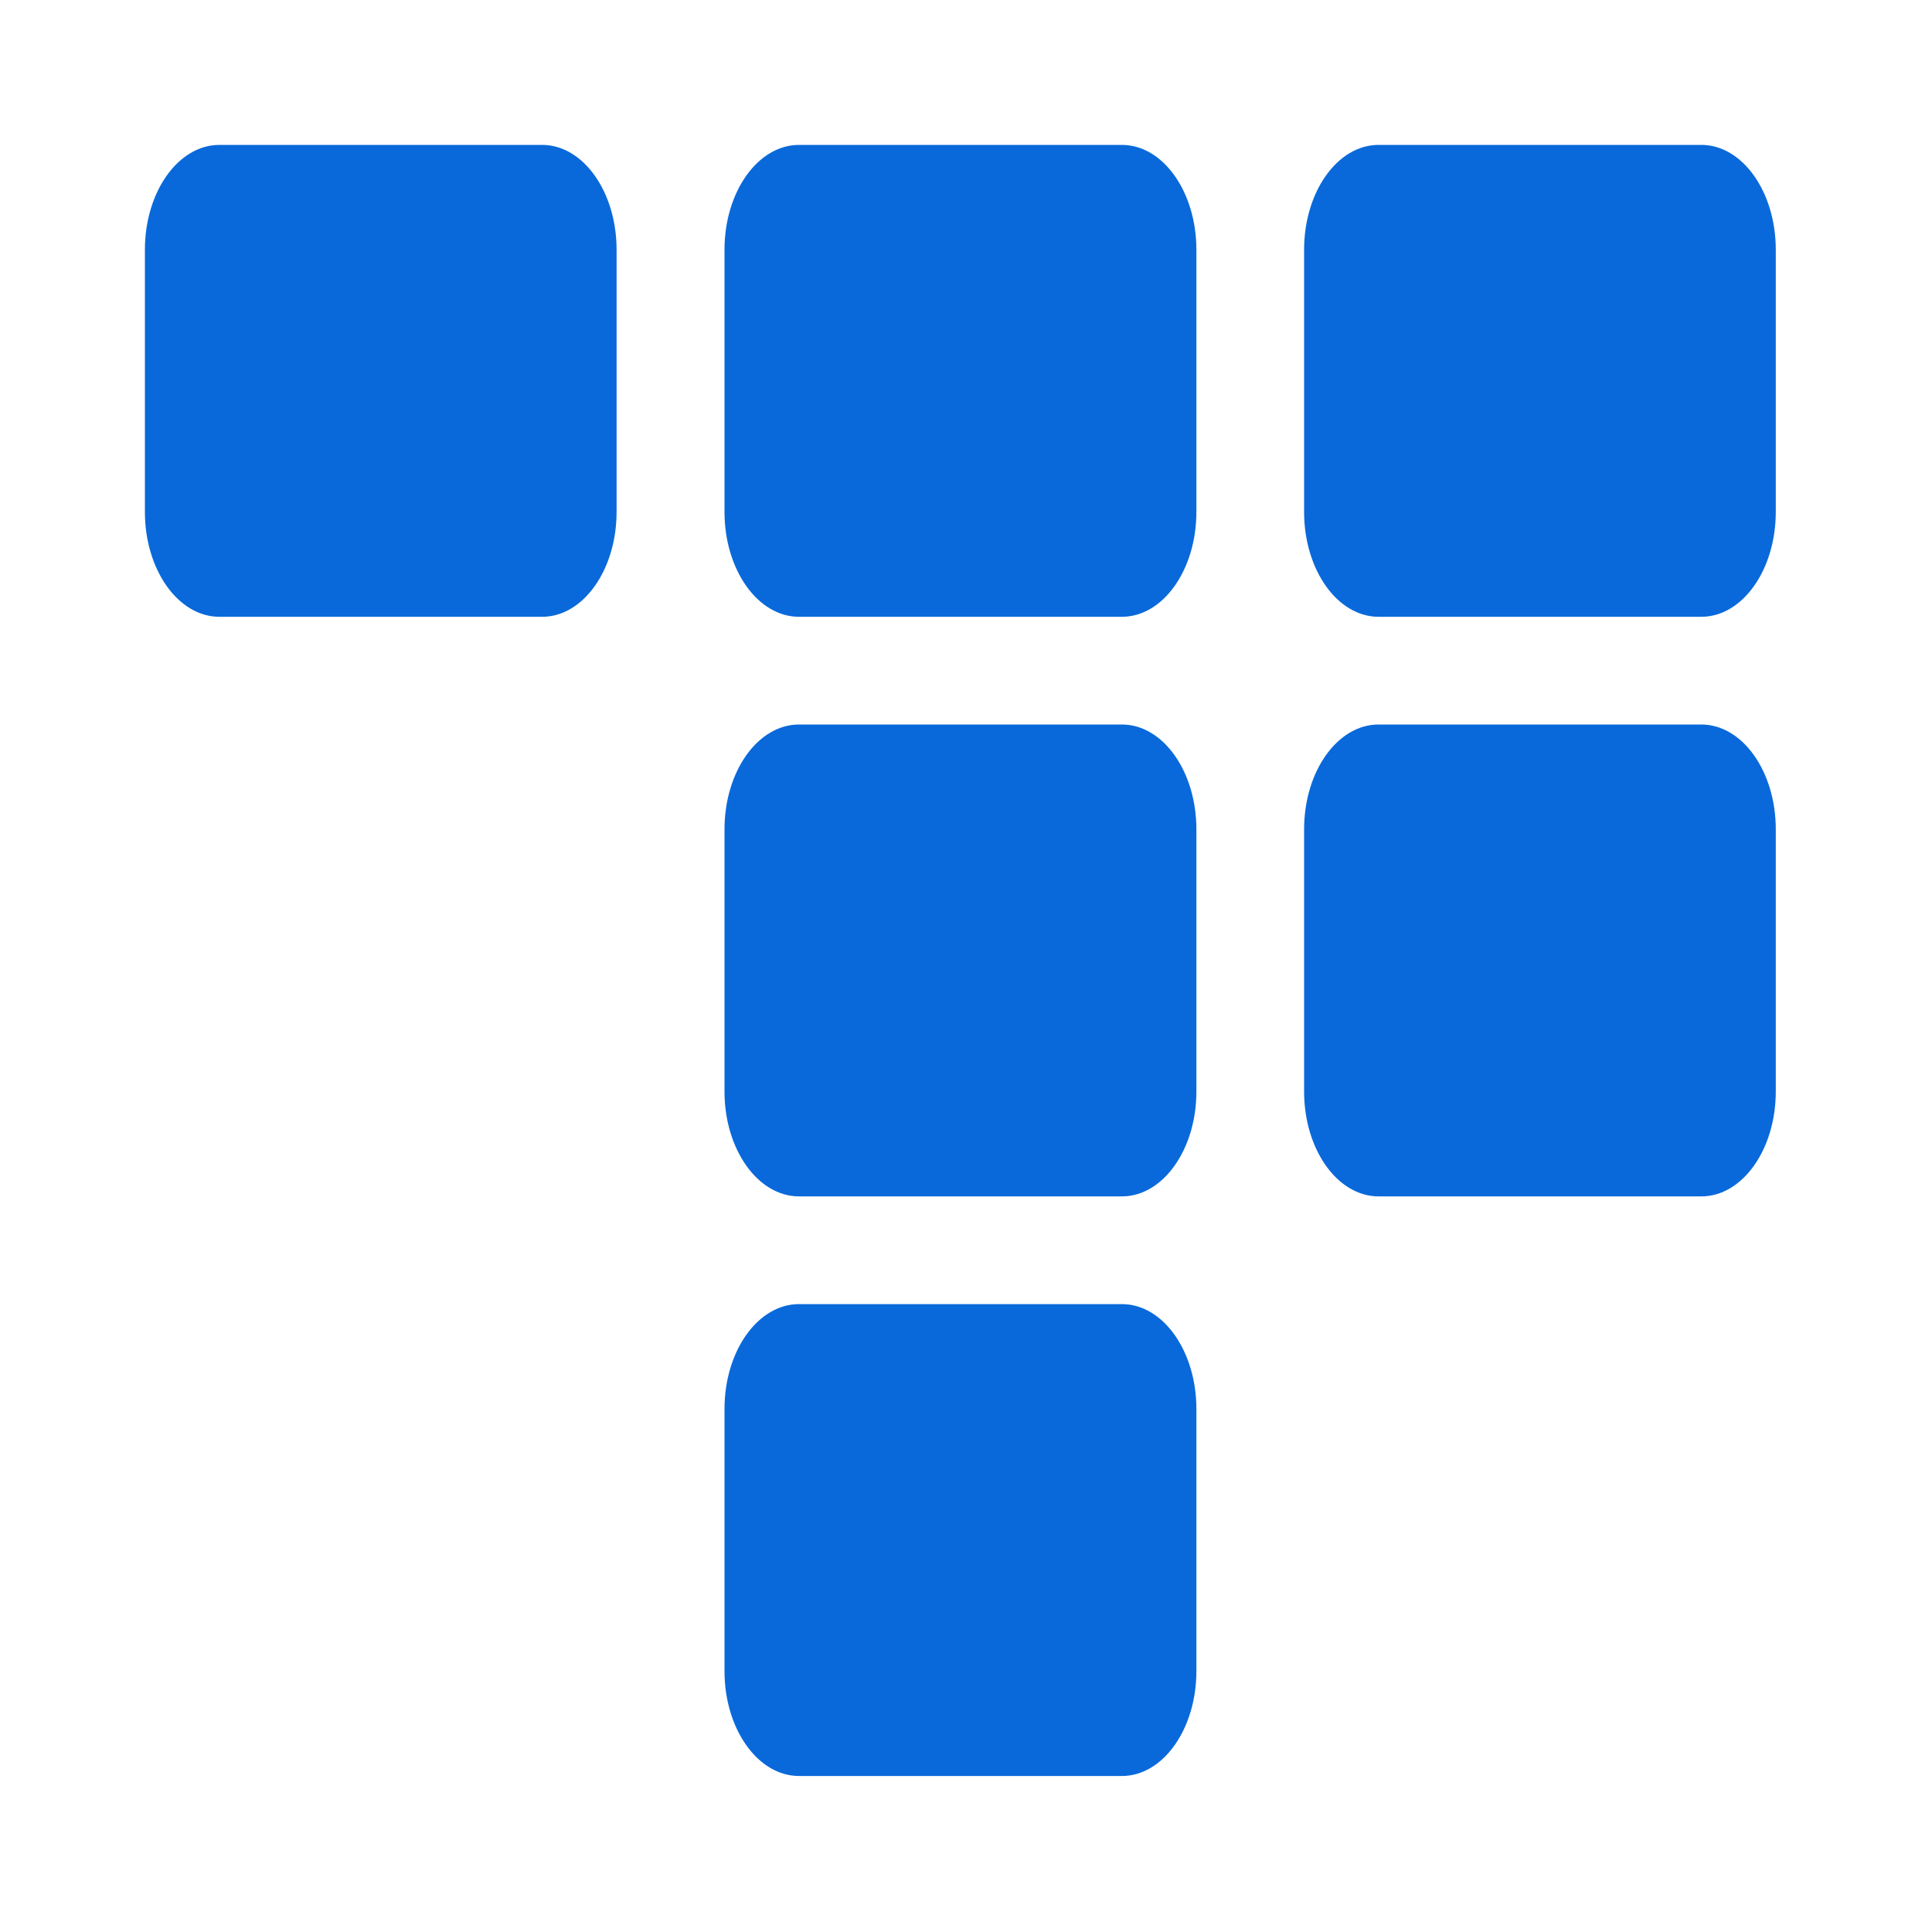
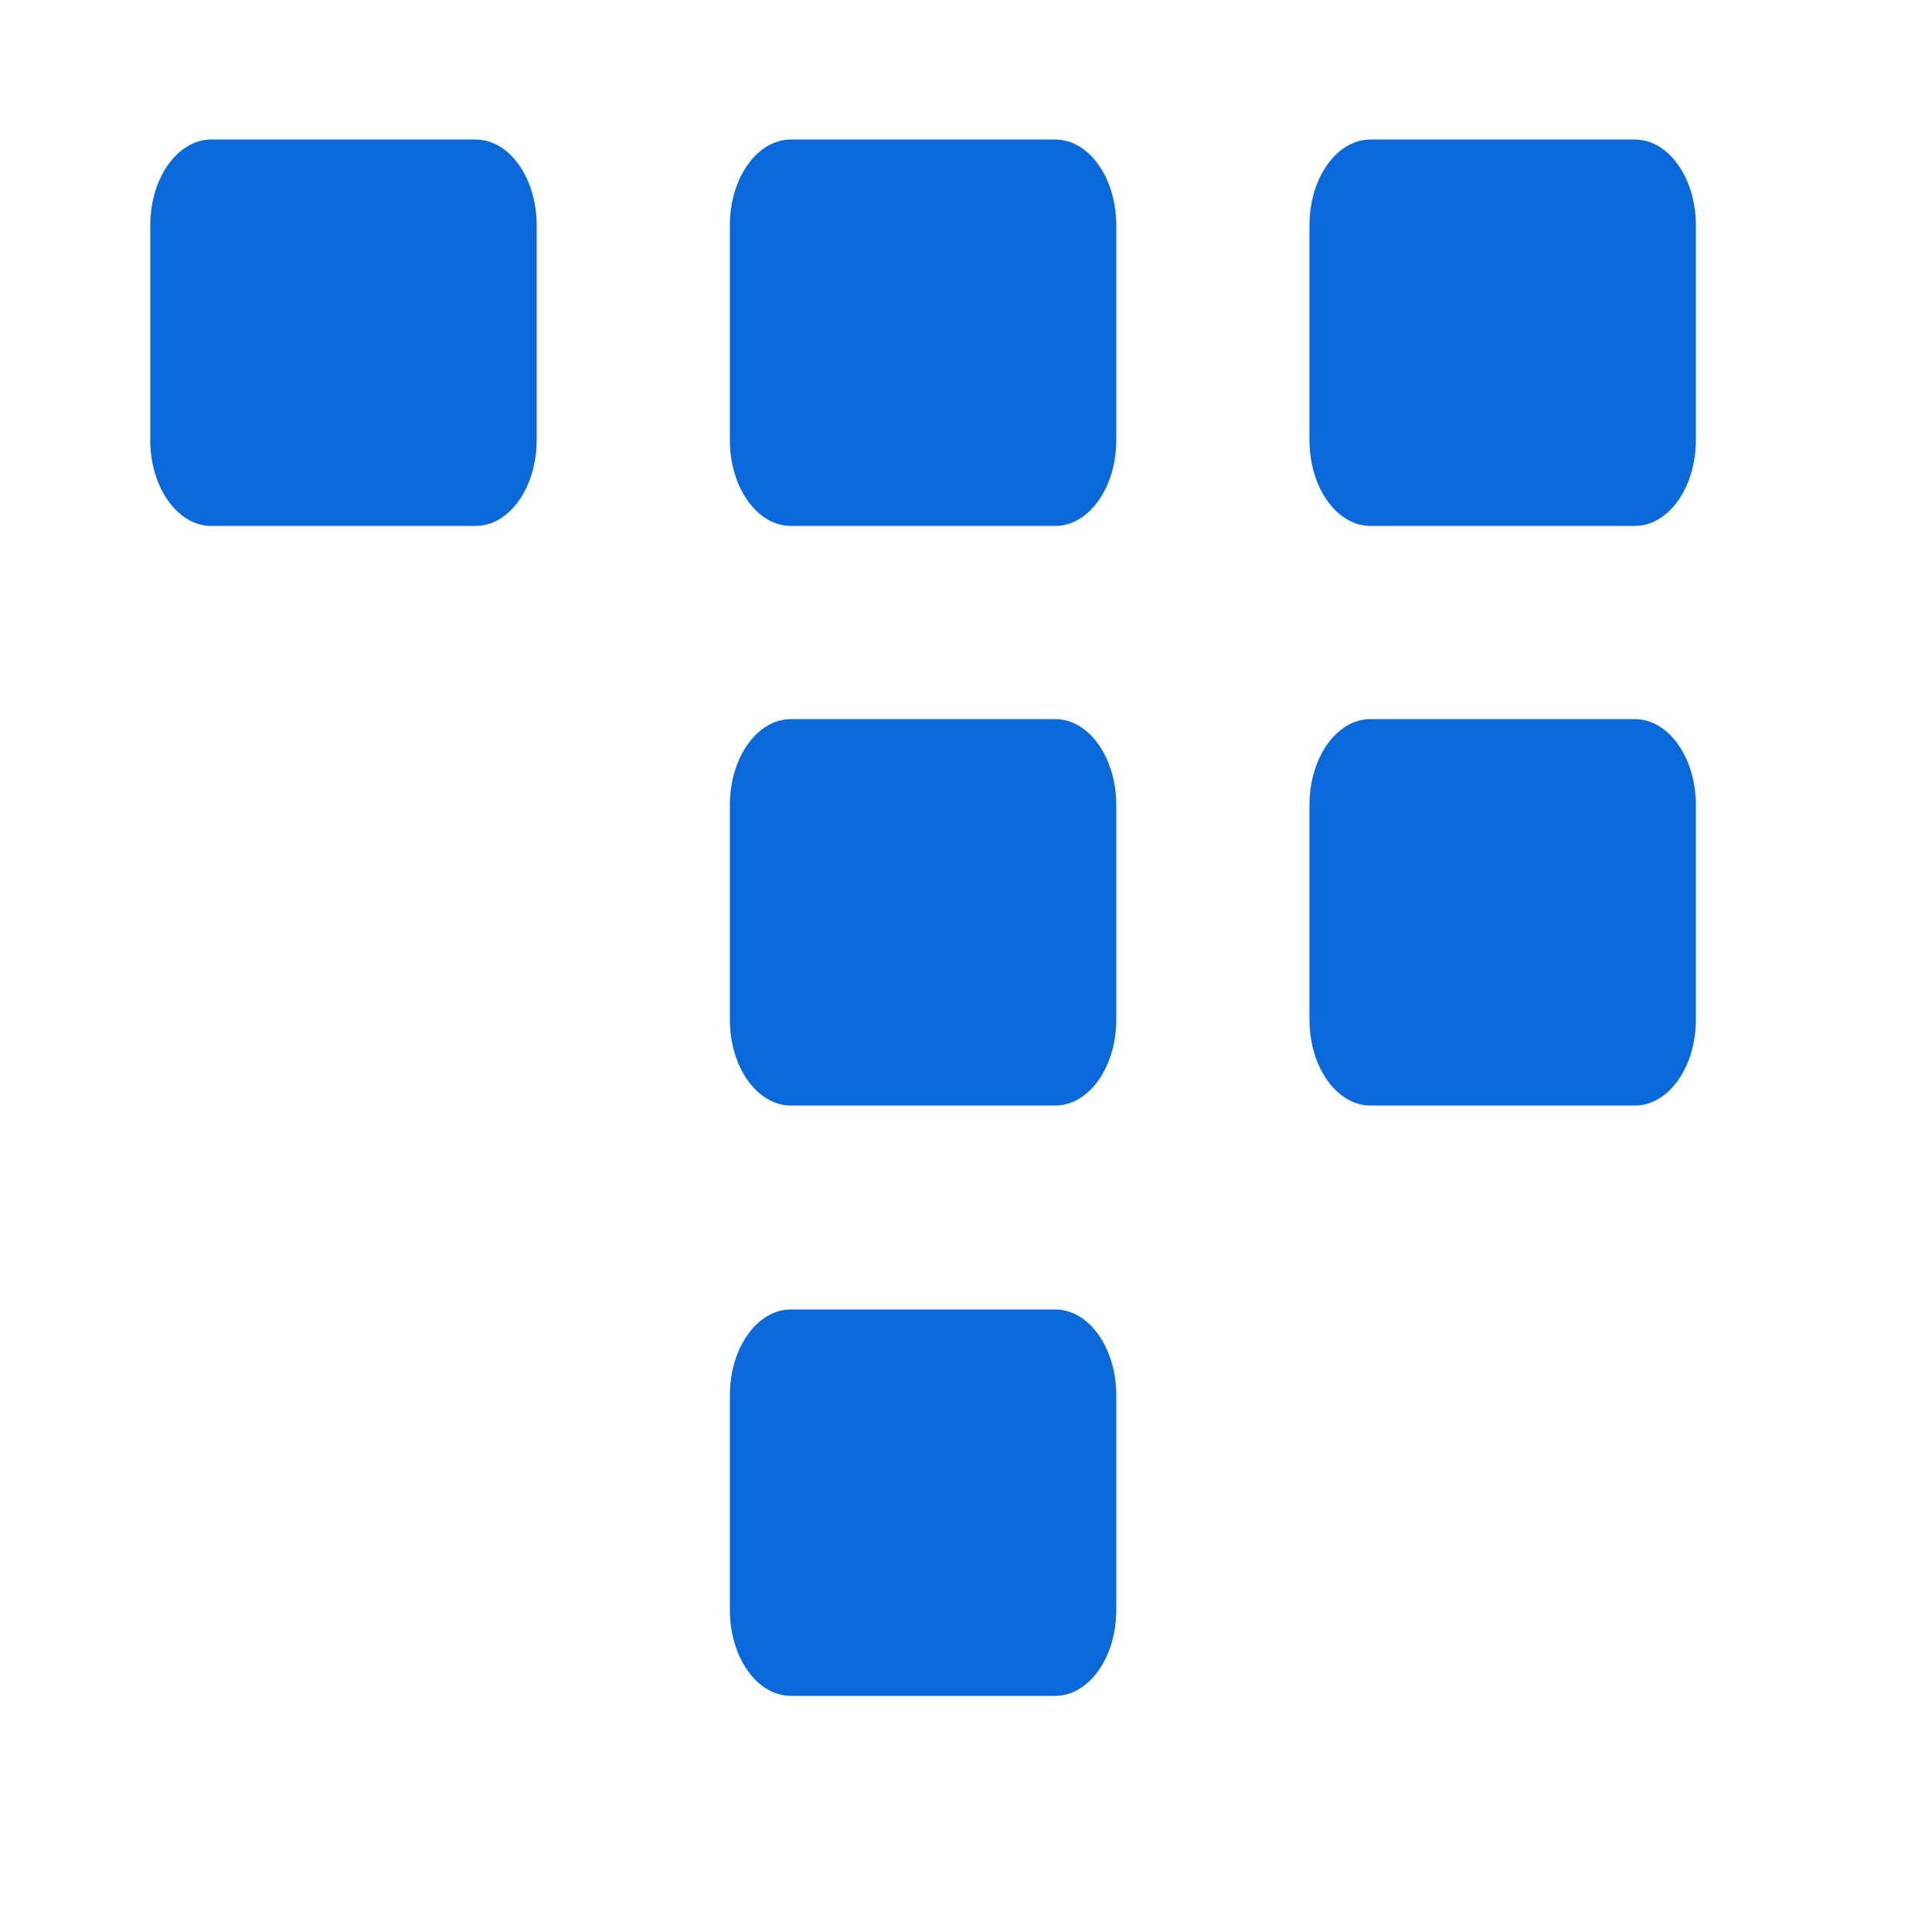
<svg xmlns="http://www.w3.org/2000/svg" width="512" height="512" viewBox="0 0 512 512" fill="none">
-   <path d="M297.31 38.4H211.746C200.84 38.4 192 50.842 192 66.19V135.666C192 151.014 200.84 163.456 211.746 163.456H297.31C308.216 163.456 317.056 151.014 317.056 135.666V66.19C317.056 50.842 308.216 38.4 297.31 38.4Z" fill="#0969DA" />
-   <path d="M143.663 38.4H58.137C47.236 38.4 38.4 50.842 38.4 66.19V135.666C38.4 151.014 47.236 163.456 58.137 163.456H143.663C154.563 163.456 163.4 151.014 163.4 135.666V66.19C163.4 50.842 154.563 38.4 143.663 38.4Z" fill="#0969DA" />
-   <path d="M450.863 38.4H365.337C354.437 38.4 345.6 50.842 345.6 66.19V135.666C345.6 151.014 354.437 163.456 365.337 163.456H450.863C461.764 163.456 470.6 151.014 470.6 135.666V66.19C470.6 50.842 461.764 38.4 450.863 38.4Z" fill="#0969DA" />
-   <path d="M450.863 192H365.337C354.437 192 345.6 204.442 345.6 219.79V289.266C345.6 304.614 354.437 317.056 365.337 317.056H450.863C461.764 317.056 470.6 304.614 470.6 289.266V219.79C470.6 204.442 461.764 192 450.863 192Z" fill="#0969DA" />
-   <path d="M297.31 192H211.746C200.84 192 192 204.442 192 219.79V289.266C192 304.614 200.84 317.056 211.746 317.056H297.31C308.216 317.056 317.056 304.614 317.056 289.266V219.79C317.056 204.442 308.216 192 297.31 192Z" fill="#0969DA" />
-   <path d="M297.31 345.6H211.746C200.84 345.6 192 358.042 192 373.39V442.866C192 458.214 200.84 470.656 211.746 470.656H297.31C308.216 470.656 317.056 458.214 317.056 442.866V373.39C317.056 358.042 308.216 345.6 297.31 345.6Z" fill="#0969DA" />
+   <path d="M279.654 36.978H209.591C200.661 36.978 193.422 47.166 193.422 59.733V116.622C193.422 129.19 200.661 139.378 209.591 139.378H279.654C288.583 139.378 295.822 129.19 295.822 116.622V59.733C295.822 47.166 288.583 36.978 279.654 36.978Z" fill="#0969DA" />
+   <path d="M126.054 36.978H55.991C47.061 36.978 39.822 47.166 39.822 59.733V116.622C39.822 129.19 47.061 139.378 55.991 139.378H126.054C134.983 139.378 142.222 129.19 142.222 116.622V59.733C142.222 47.166 134.983 36.978 126.054 36.978Z" fill="#0969DA" />
+   <path d="M433.254 36.978H363.191C354.261 36.978 347.022 47.166 347.022 59.733V116.622C347.022 129.19 354.261 139.378 363.191 139.378H433.254C442.183 139.378 449.422 129.19 449.422 116.622V59.733C449.422 47.166 442.183 36.978 433.254 36.978Z" fill="#0969DA" />
+   <path d="M433.254 190.578H363.191C354.261 190.578 347.022 200.766 347.022 213.333V270.222C347.022 282.79 354.261 292.978 363.191 292.978H433.254C442.183 292.978 449.422 282.79 449.422 270.222V213.333C449.422 200.766 442.183 190.578 433.254 190.578Z" fill="#0969DA" />
+   <path d="M279.654 190.578H209.591C200.661 190.578 193.422 200.766 193.422 213.333V270.222C193.422 282.79 200.661 292.978 209.591 292.978H279.654C288.583 292.978 295.822 282.79 295.822 270.222V213.333C295.822 200.766 288.583 190.578 279.654 190.578Z" fill="#0969DA" />
+   <path d="M279.654 347.022H209.591C200.661 347.022 193.422 357.21 193.422 369.778V426.667C193.422 439.234 200.661 449.422 209.591 449.422H279.654C288.583 449.422 295.822 439.234 295.822 426.667V369.778C295.822 357.21 288.583 347.022 279.654 347.022Z" fill="#0969DA" />
</svg>
